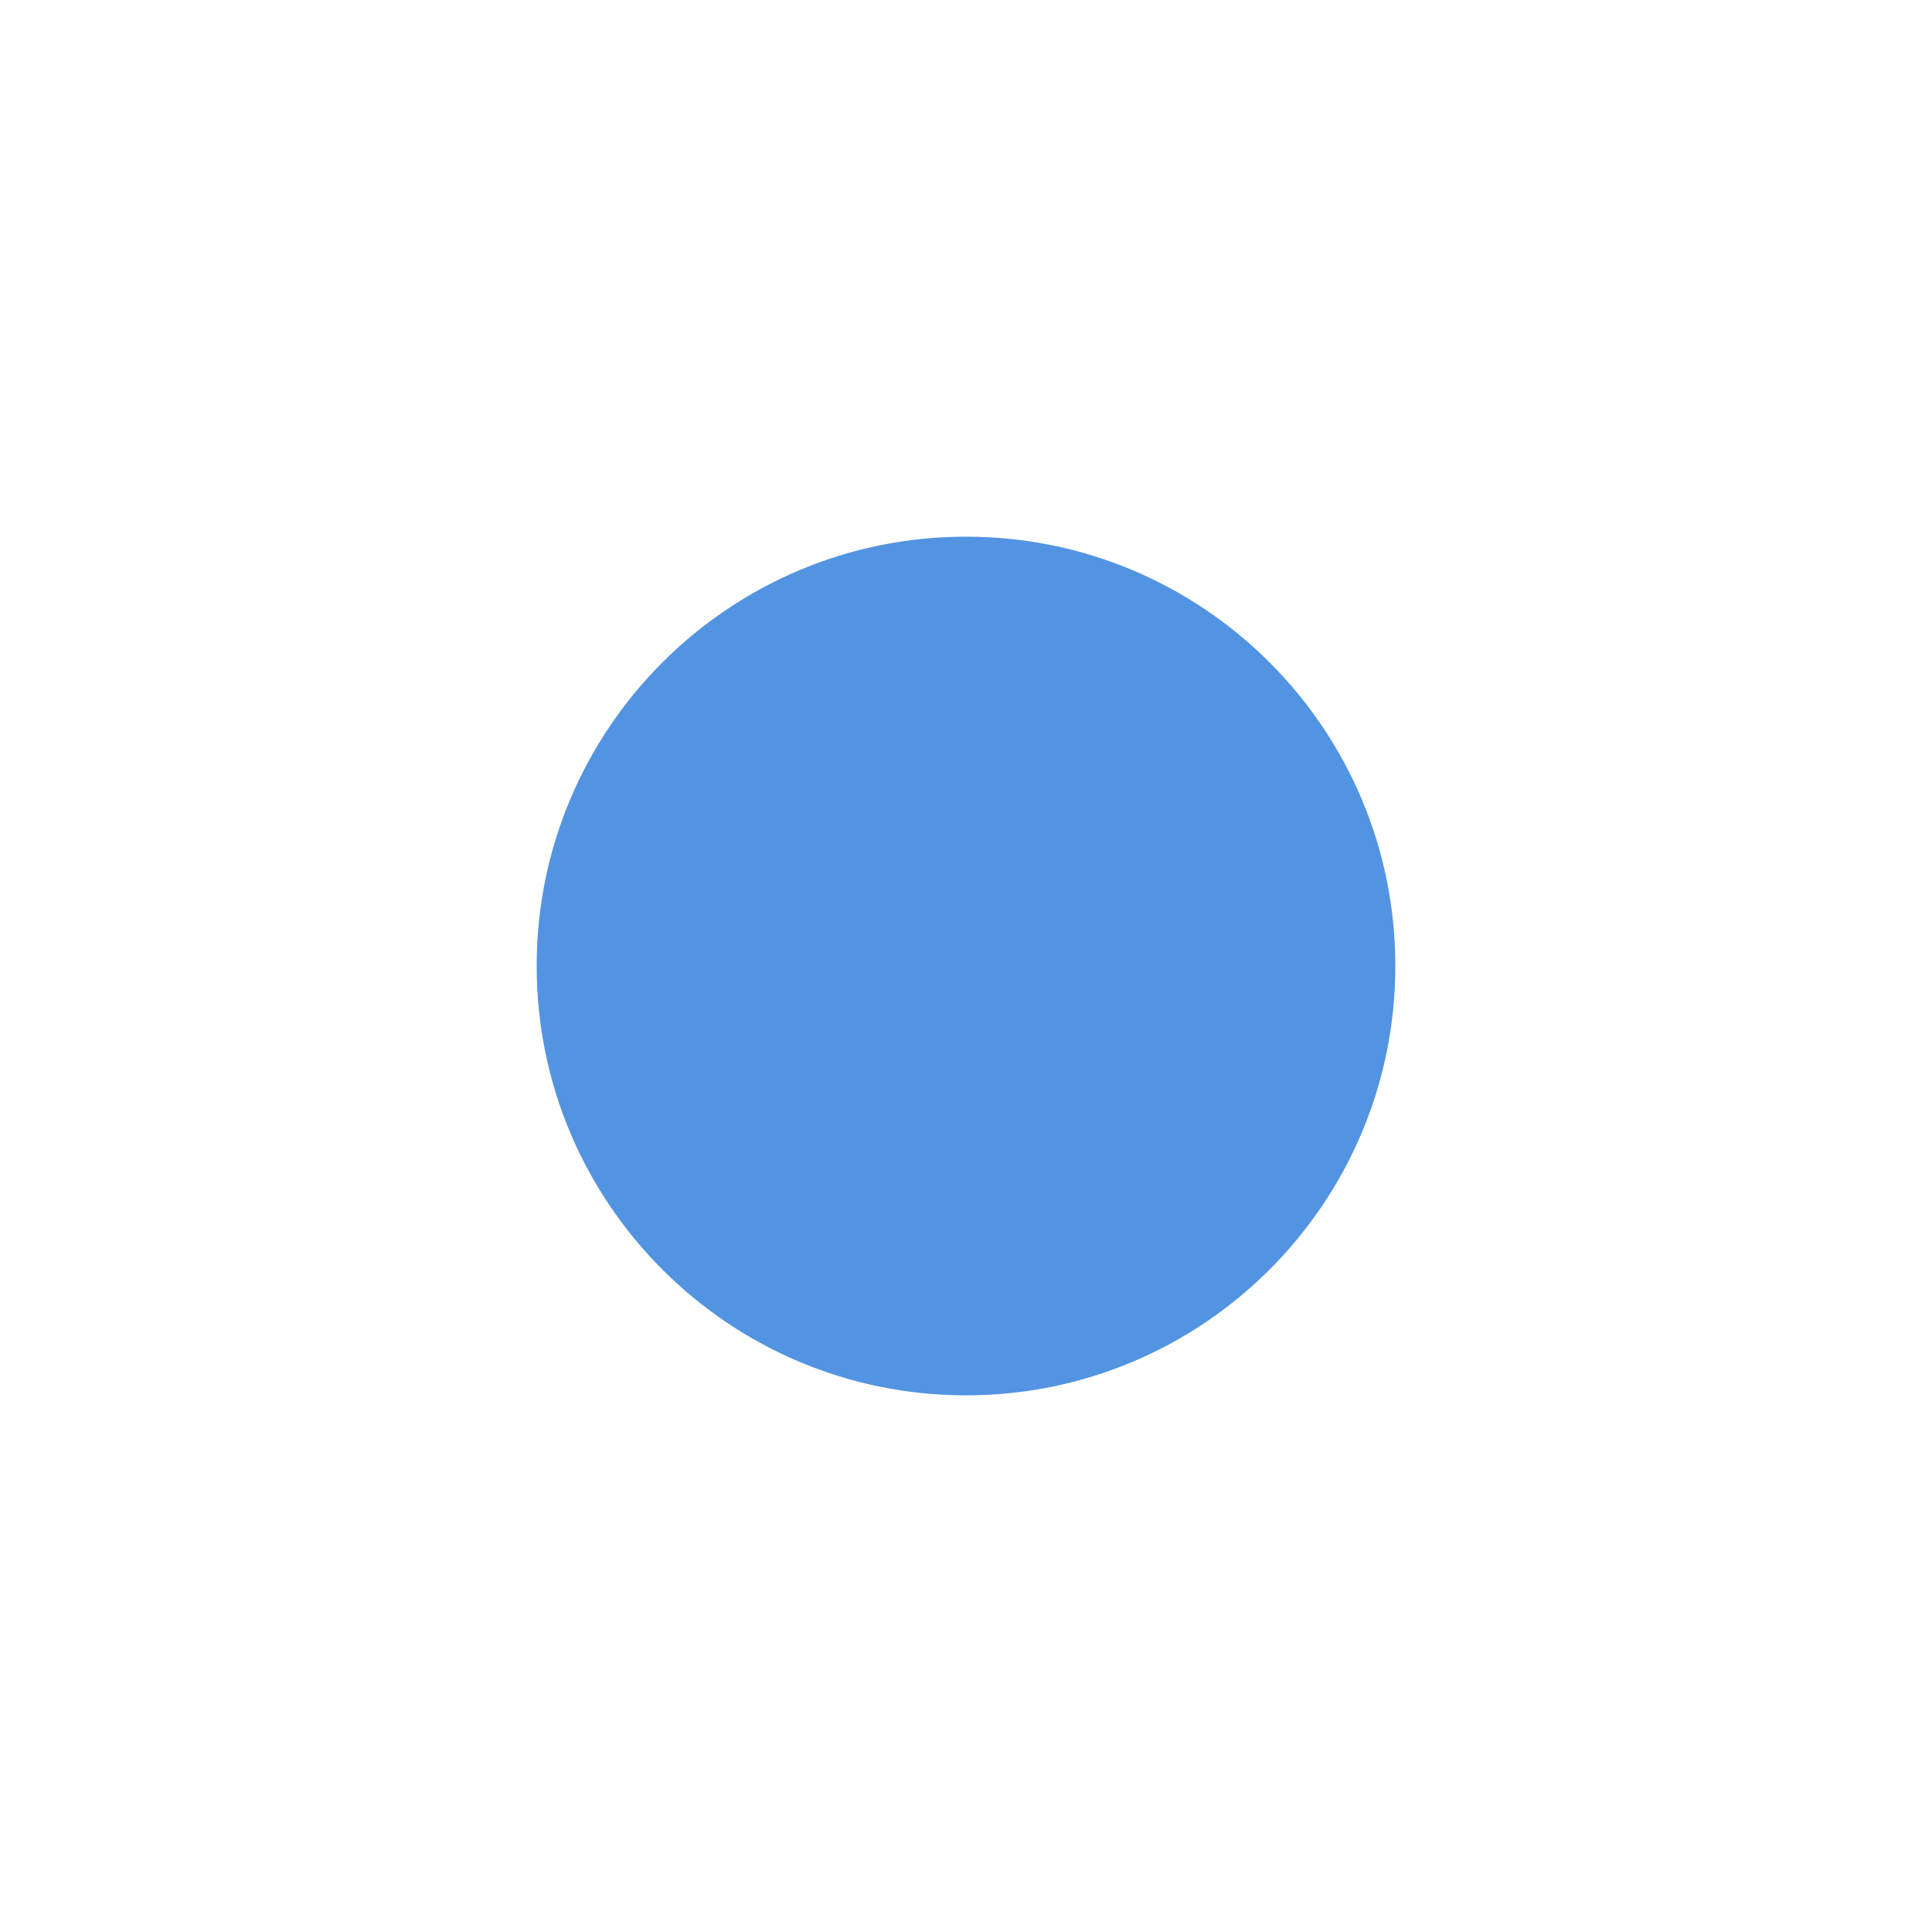
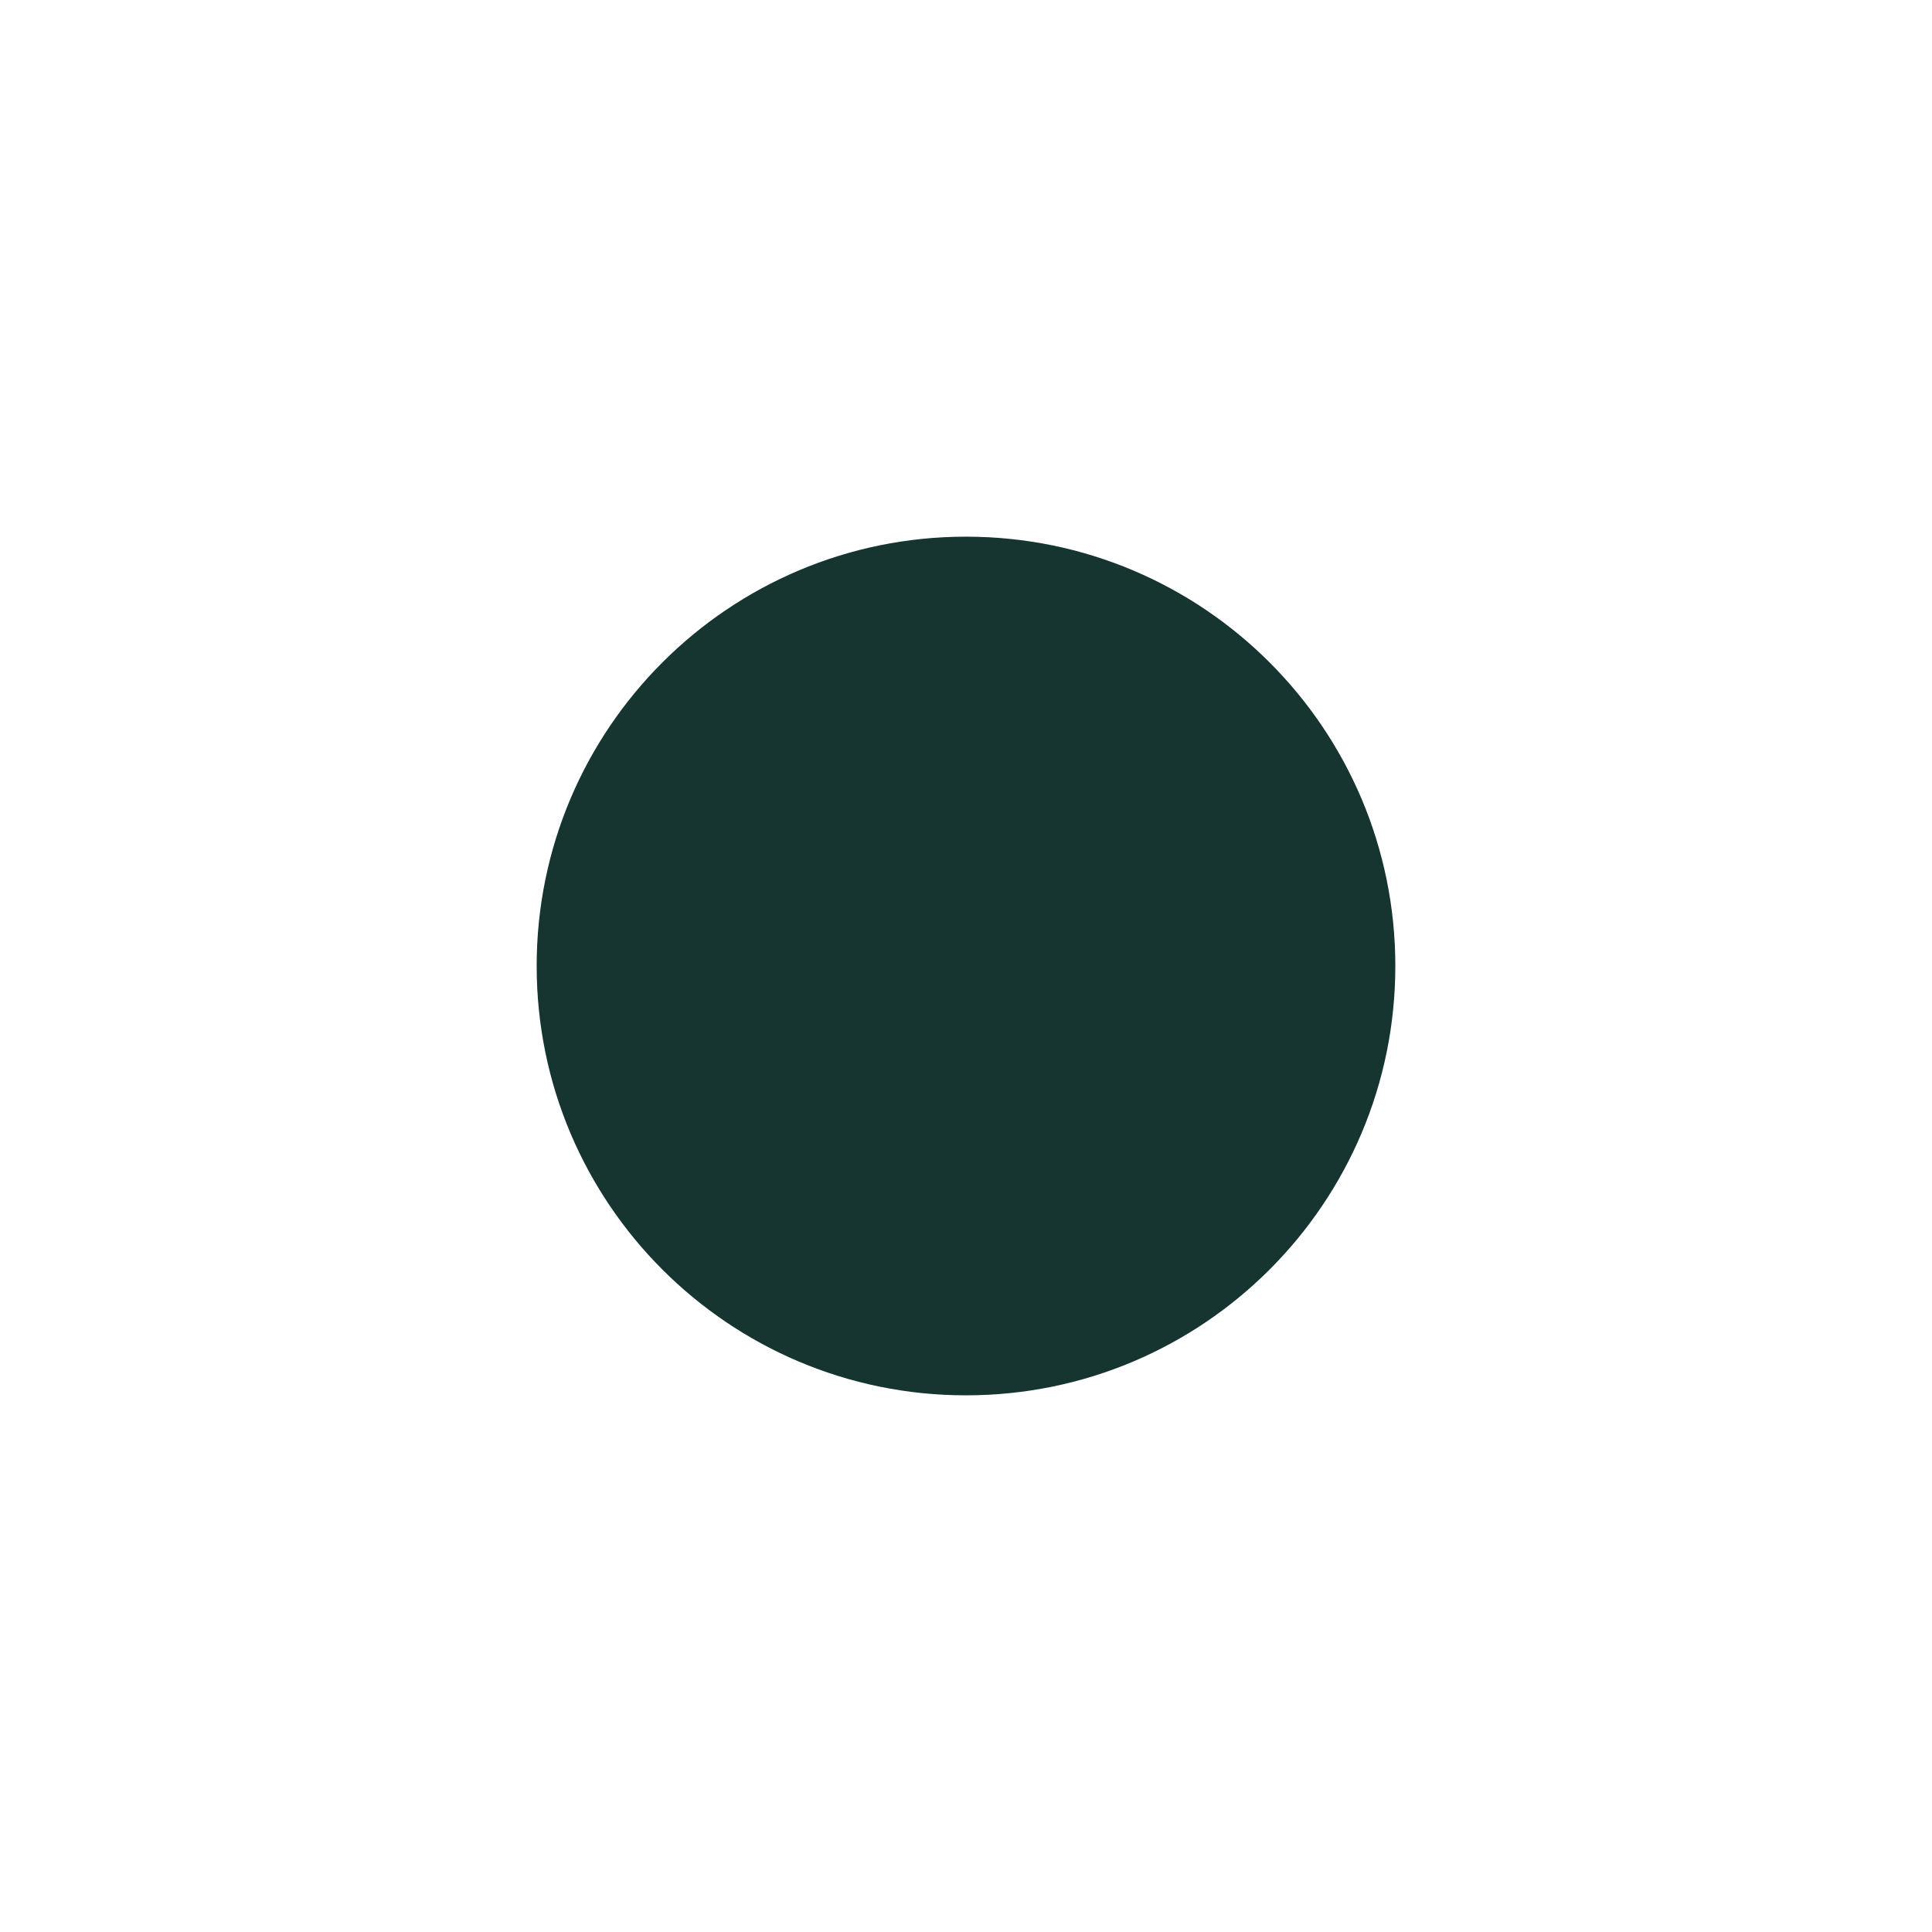
<svg xmlns="http://www.w3.org/2000/svg" xmlns:ns1="http://www.openswatchbook.org/uri/2009/osb" xmlns:xlink="http://www.w3.org/1999/xlink" width="18" height="18" id="svg5266" version="1.1">
  <defs id="defs5268">
    <linearGradient id="selected_bg_color" ns1:paint="solid">
-       <stop style="stop-color:#5294e2;stop-opacity:1;" offset="0" id="stop4137" />
+       <stop style="stop-color:#173530;stop-opacity:1;" offset="0" id="stop4137" />
    </linearGradient>
    <linearGradient xlink:href="#selected_bg_color" id="linearGradient4139" x1="9" y1="3" x2="9" y2="11" gradientUnits="userSpaceOnUse" />
  </defs>
  <g id="layer1" transform="translate(0,2)">
    <circle style="opacity:1;fill:url(#linearGradient4139);fill-opacity:1;stroke:none;stroke-opacity:0.706" id="path4136" cx="9" cy="7" r="4" />
  </g>
</svg>
